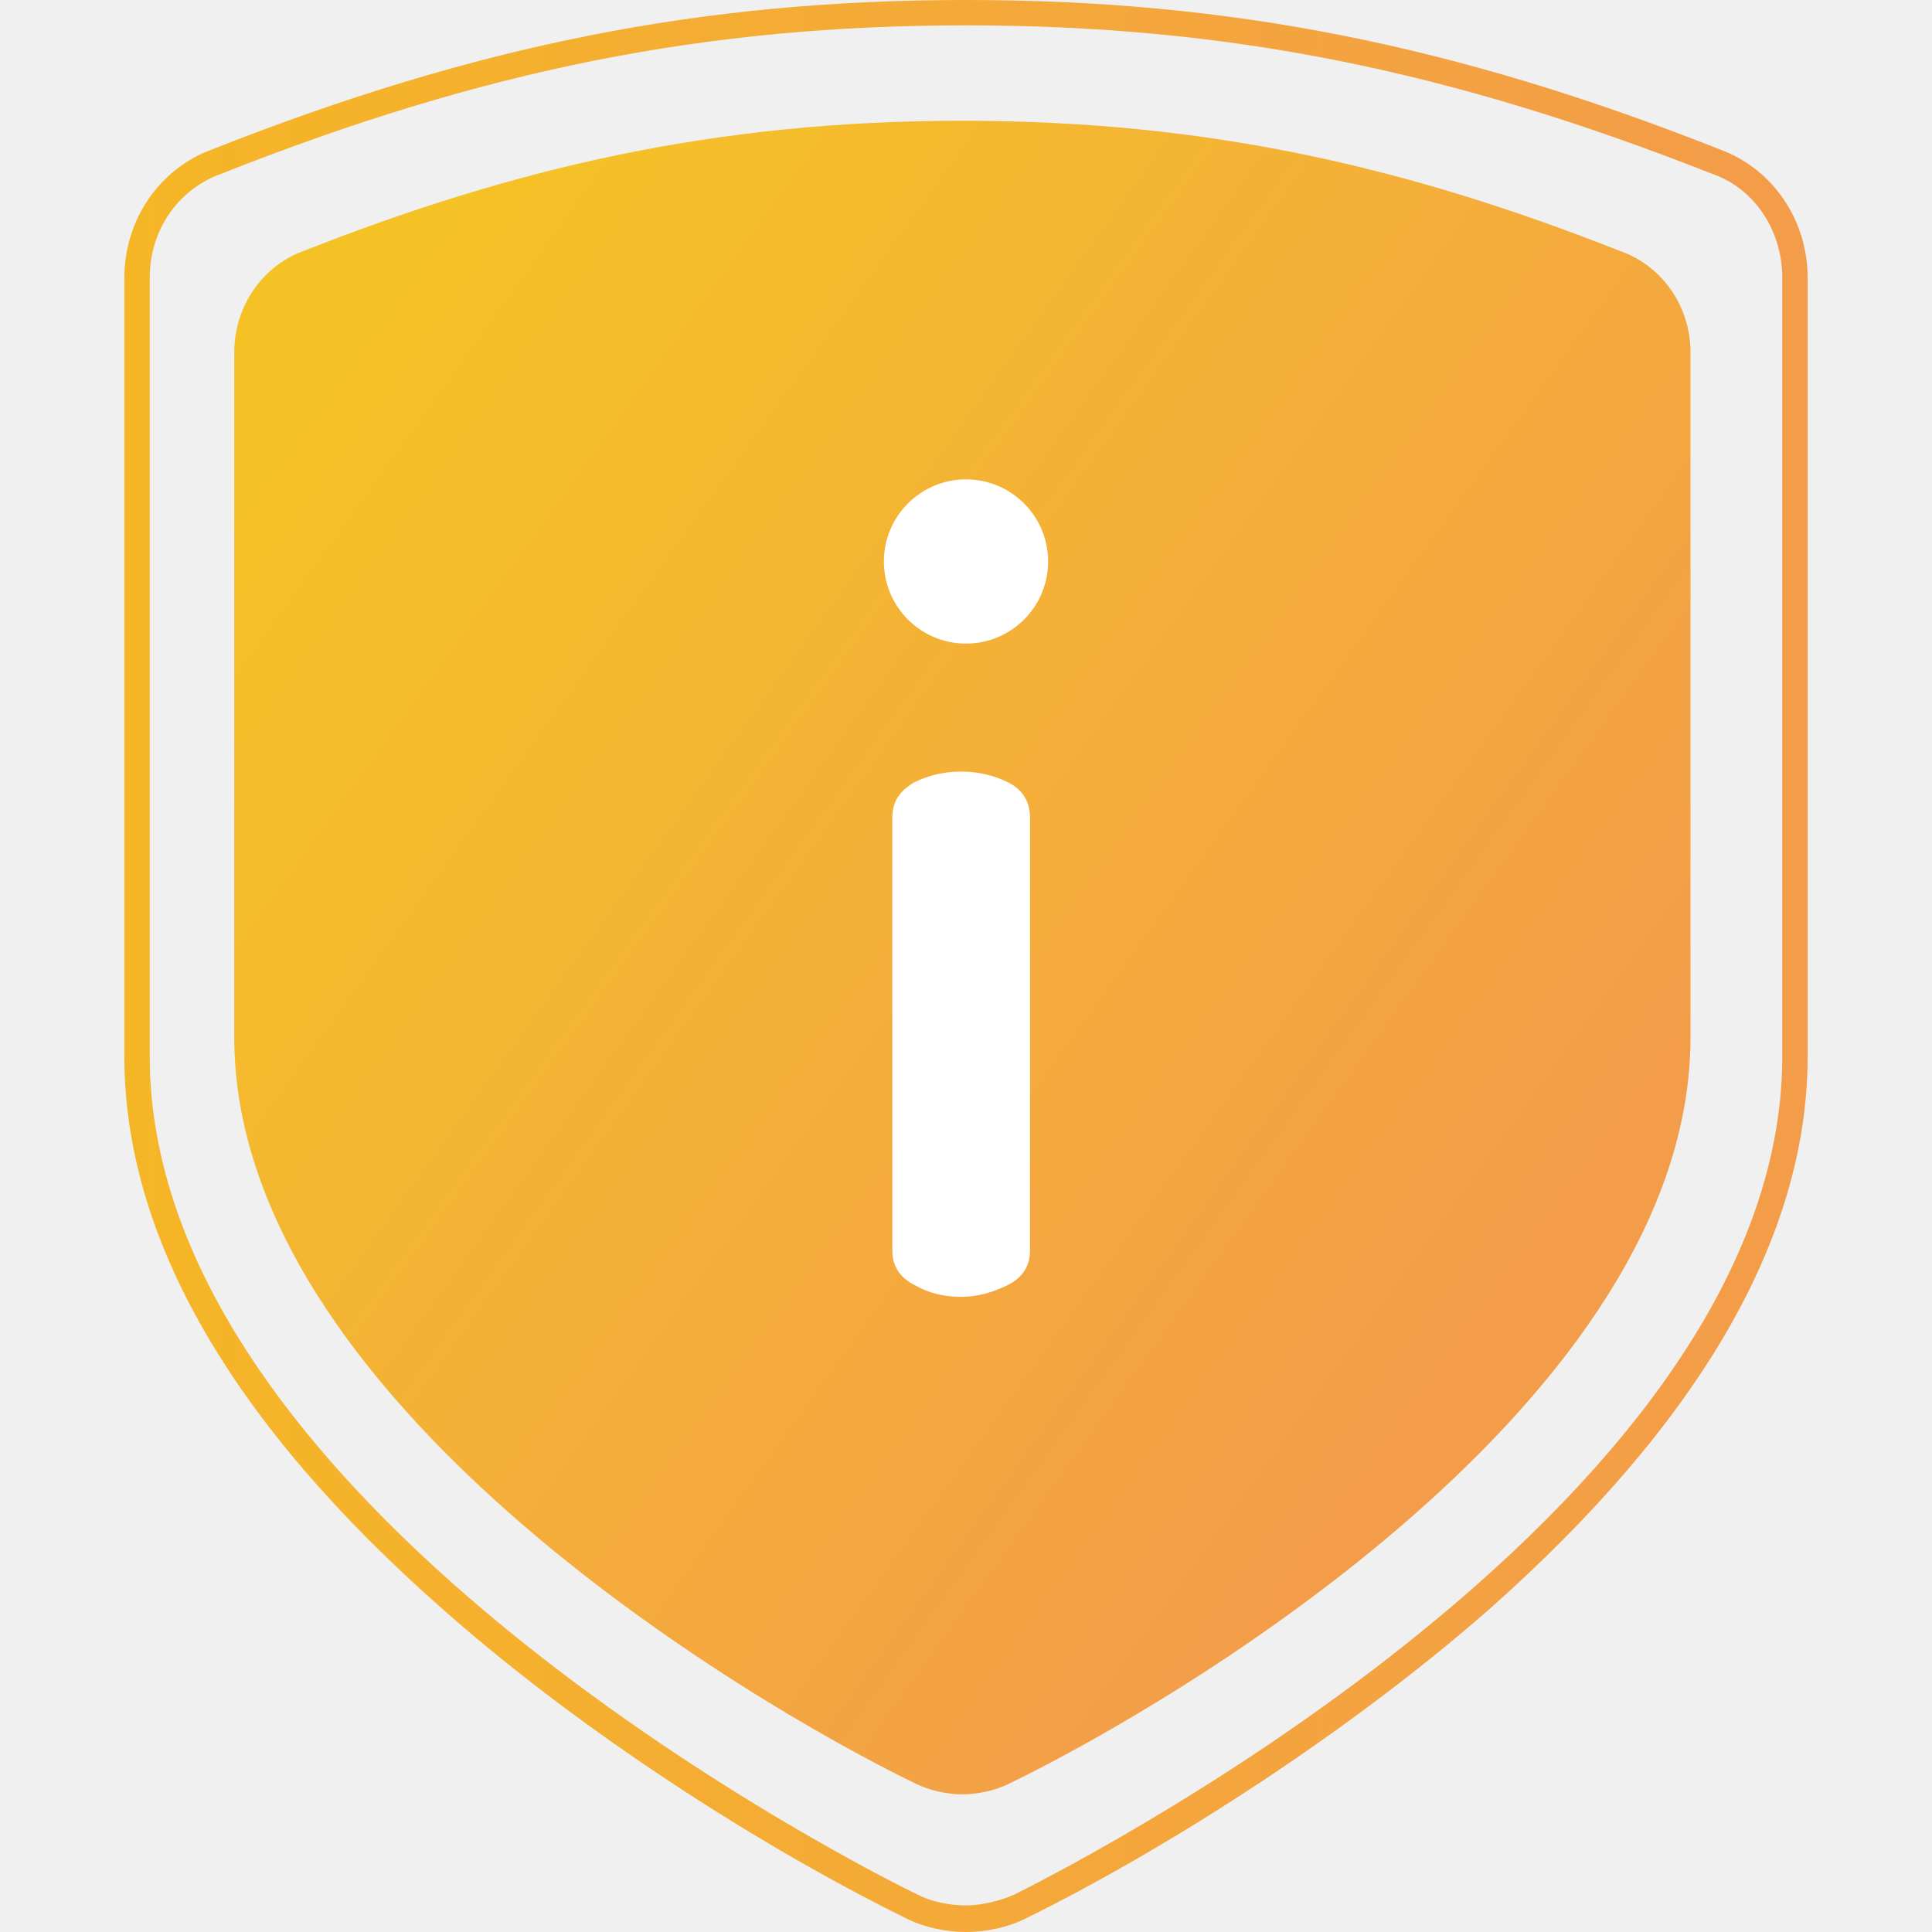
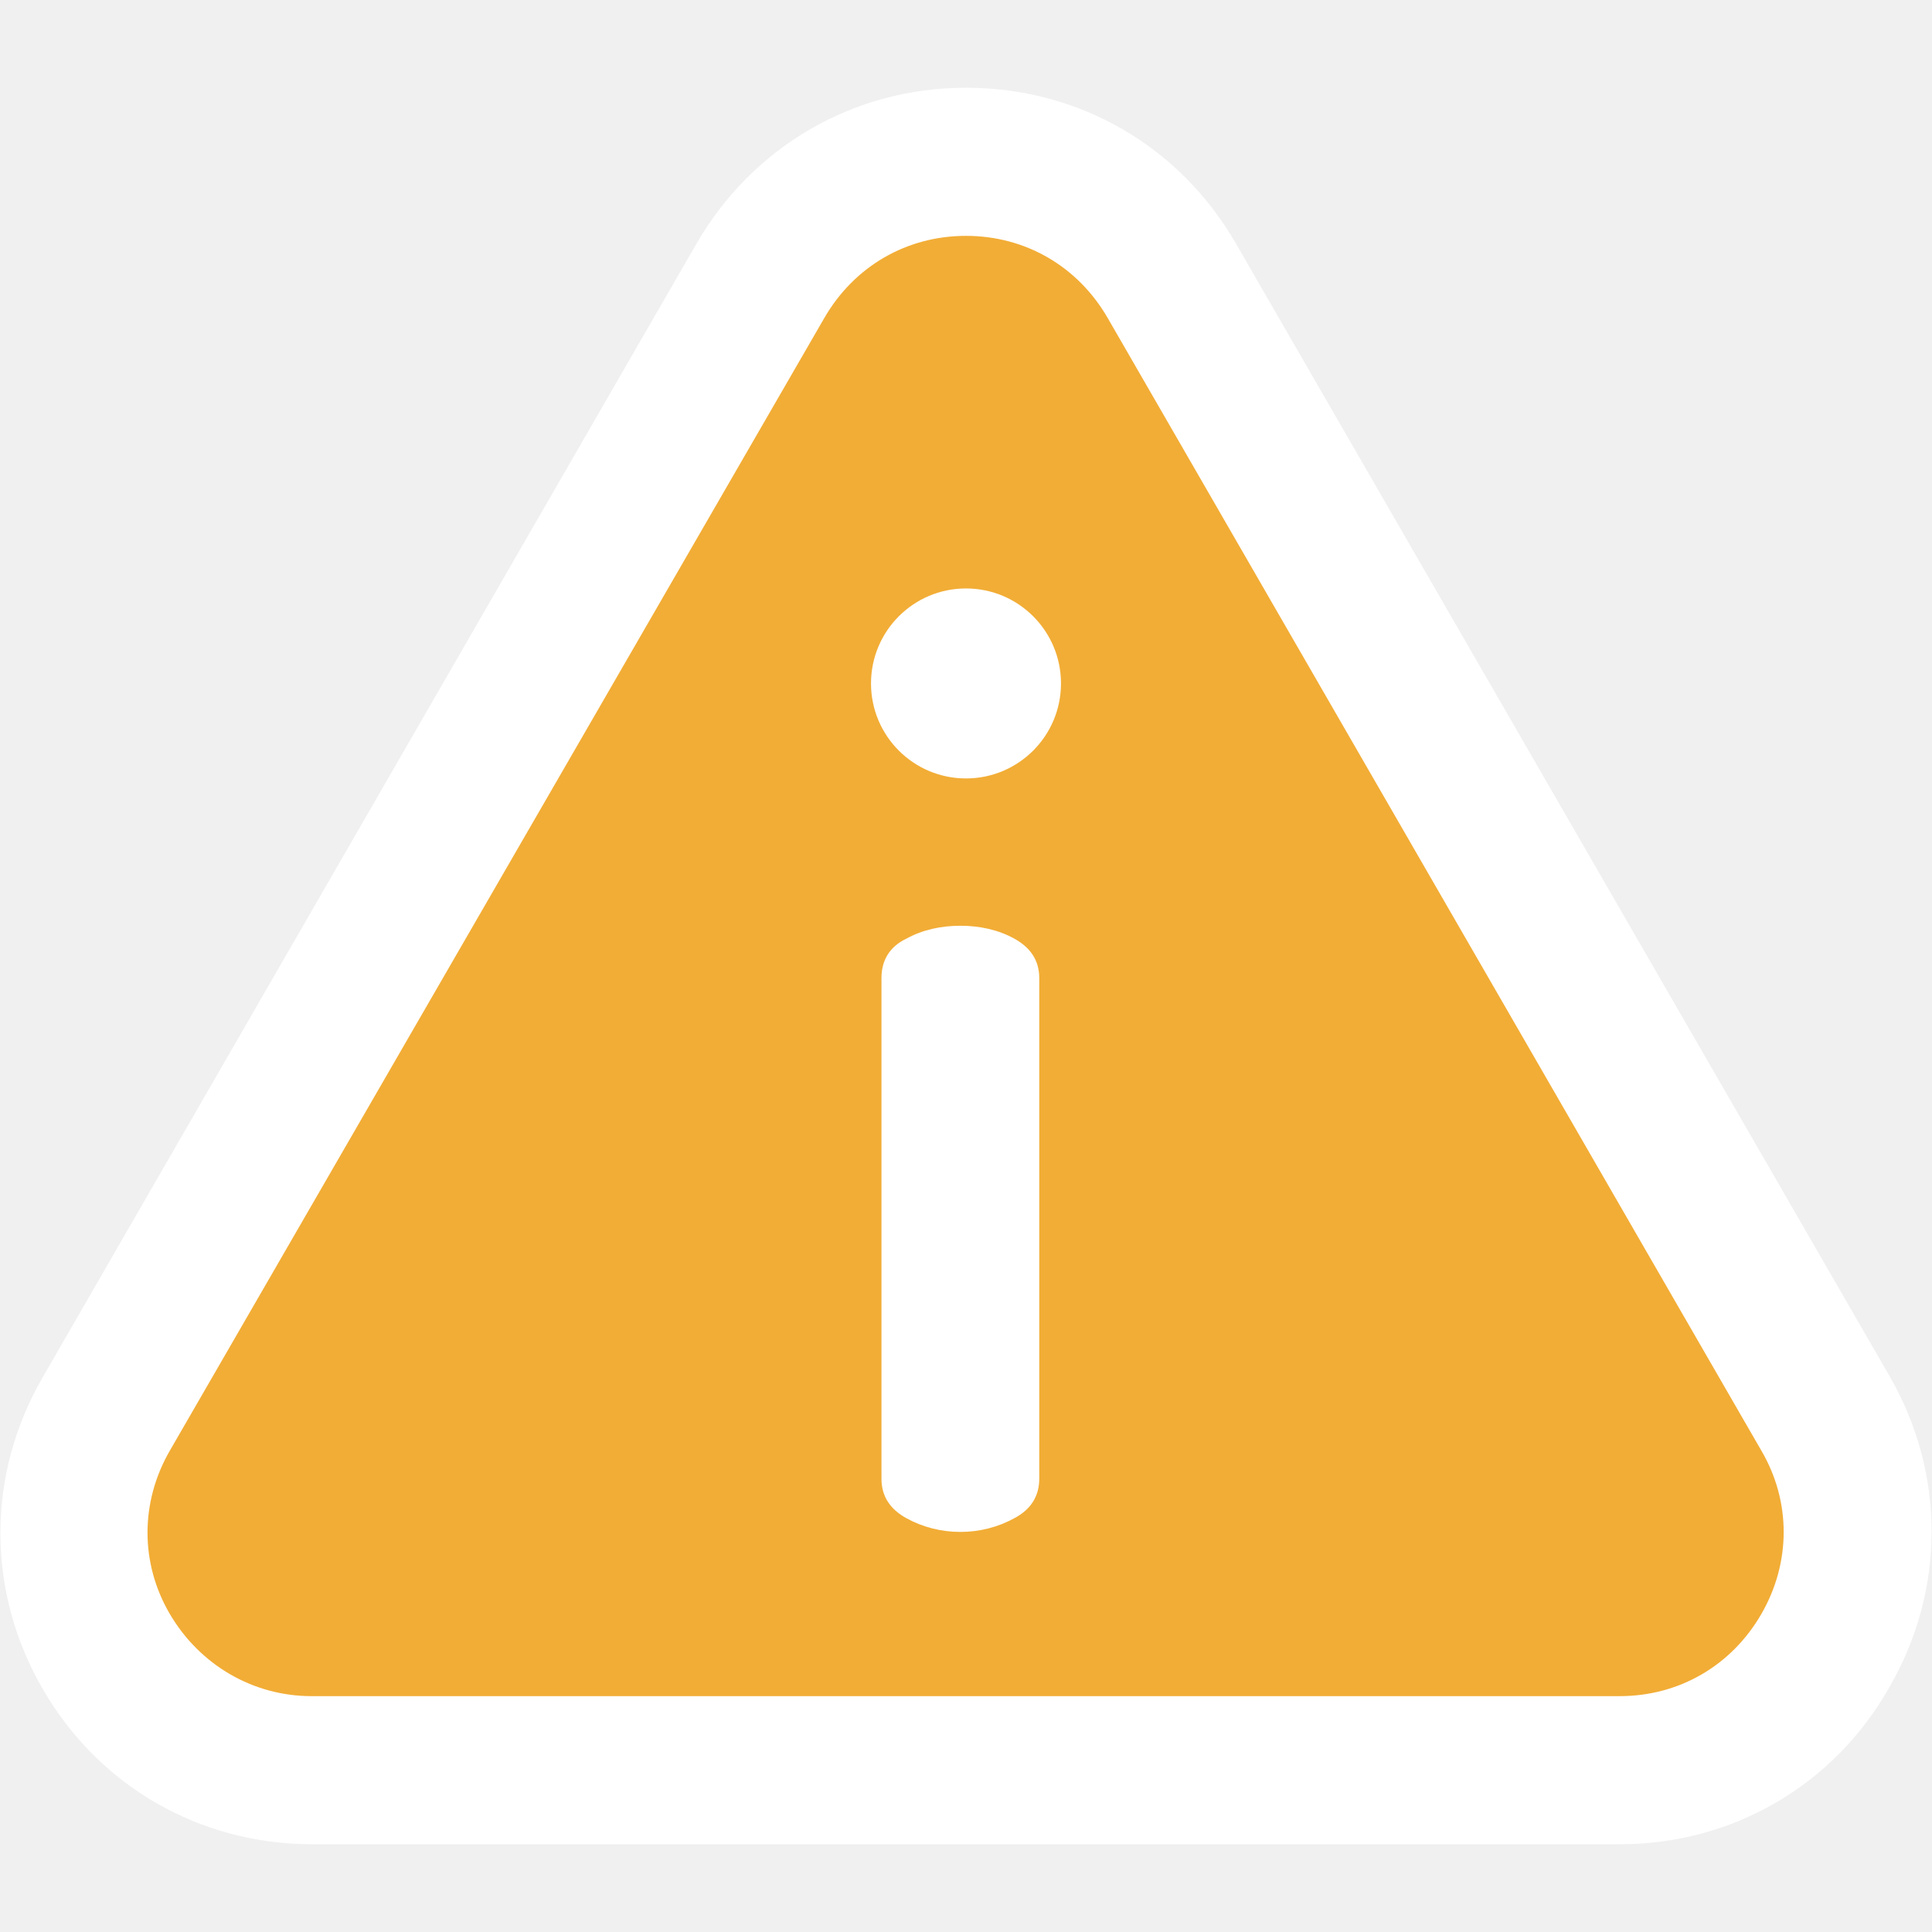
- <svg xmlns="http://www.w3.org/2000/svg" version="1.1" id="图层_1" x="0px" y="0px" width="16px" height="16px" viewBox="0 0 16 16" style="enable-background:new 0 0 16 16;" xml:space="preserve">
+ <svg xmlns="http://www.w3.org/2000/svg" version="1.1" id="图层_1" x="0px" y="0px" width="24px" height="24px" viewBox="0 0 24 24" style="enable-background:new 0 0 24 24;" xml:space="preserve">
  <style type="text/css">
- 	.st0{fill:url(#SVGID_1_);}
+ 	.st0{fill:#F2AD36;}
	.st1{fill:#FFFFFF;}
- 	.st2{fill:url(#SVGID_00000029752778420182600250000016049836749312559291_);}
</style>
  <g>
-     <linearGradient id="SVGID_1_" gradientUnits="userSpaceOnUse" x1="2.783" y1="2.971" x2="13.137" y2="10.445">
-       <stop offset="0" style="stop-color:#F5C226" />
-       <stop offset="1" style="stop-color:#F39C4A" />
-     </linearGradient>
-     <path class="st0" d="M13.42,2.08C11.67,1.39,10.02,1,7.97,1C5.92,1,4.26,1.39,2.51,2.08C2.18,2.2,1.94,2.53,1.94,2.92v5.67   c0,2.98,4.22,5.49,5.64,6.18c0.12,0.06,0.27,0.09,0.39,0.09c0.12,0,0.27-0.03,0.39-0.09C9.78,14.08,14,11.58,14,8.59V2.92   C14,2.53,13.76,2.2,13.42,2.08z" />
    <g>
-       <path class="st1" d="M8.53,10.36c0,0.12-0.06,0.22-0.18,0.28c-0.12,0.06-0.25,0.1-0.39,0.1c-0.14,0-0.27-0.03-0.39-0.1    c-0.12-0.06-0.18-0.16-0.18-0.28V6.77c0-0.13,0.06-0.22,0.18-0.29c0.12-0.06,0.25-0.09,0.39-0.09c0.14,0,0.27,0.03,0.39,0.09    c0.12,0.06,0.18,0.16,0.18,0.29V10.36z" />
-       <circle class="st1" cx="8" cy="4.65" r="0.68" />
+       <path class="st0" d="M9.44,3.49L1.32,17.56c-1.14,1.97,0.28,4.43,2.56,4.43h16.25c2.27,0,3.69-2.46,2.56-4.43L14.56,3.49    C13.42,1.52,10.58,1.52,9.44,3.49z" />
+       <path class="st1" d="M20.12,22.91H3.88c-1.4,0-2.65-0.72-3.35-1.93c-0.7-1.21-0.7-2.66,0-3.87L8.65,3.03    C9.35,1.82,10.6,1.09,12,1.09s2.65,0.72,3.35,1.93l8.12,14.07c0.7,1.21,0.7,2.66,0,3.87C22.78,22.18,21.52,22.91,20.12,22.91z     M10.24,3.95L2.11,18.02c-0.37,0.64-0.37,1.4,0,2.03s1.03,1.02,1.76,1.02h16.25c0.74,0,1.39-0.38,1.76-1.02s0.37-1.4,0-2.03    L13.76,3.95C13.39,3.31,12.74,2.93,12,2.93S10.61,3.31,10.24,3.95z" />
    </g>
-     <linearGradient id="SVGID_00000182526023341507098800000006616485592486598809_" gradientUnits="userSpaceOnUse" x1="1.03" y1="8" x2="14.97" y2="8">
-       <stop offset="0" style="stop-color:#F5B626" />
-       <stop offset="1" style="stop-color:#F39C4A" />
-     </linearGradient>
-     <path style="fill:url(#SVGID_00000182526023341507098800000006616485592486598809_);" d="M8,16c-0.17,0-0.35-0.04-0.49-0.11   c-1.02-0.5-2.56-1.43-3.84-2.56c-1.75-1.54-2.64-3.08-2.64-4.58V2.3c0-0.48,0.29-0.9,0.72-1.06C3.95,0.37,5.82,0,8,0   c2.18,0,4.05,0.37,6.25,1.24c0.43,0.16,0.72,0.58,0.72,1.06v6.45c0,1.49-0.89,3.03-2.64,4.58c-1.28,1.12-2.82,2.06-3.84,2.56   C8.35,15.96,8.17,16,8,16z M8,0.21c-2.16,0-4,0.37-6.17,1.23C1.47,1.57,1.24,1.91,1.24,2.3v6.45c0,3.79,6.1,6.82,6.36,6.94   c0.11,0.06,0.27,0.09,0.4,0.09c0.13,0,0.29-0.04,0.4-0.09c0.26-0.13,6.36-3.16,6.36-6.94V2.3c0-0.39-0.23-0.74-0.58-0.86l0,0   C12,0.58,10.16,0.21,8,0.21z" />
+     <g>
+       <path class="st1" d="M12.91,18.37c0,0.21-0.1,0.38-0.31,0.49c-0.2,0.11-0.43,0.17-0.67,0.17s-0.47-0.06-0.67-0.17    s-0.31-0.27-0.31-0.49v-6.22c0-0.22,0.1-0.39,0.31-0.49c0.2-0.11,0.43-0.16,0.67-0.16s0.47,0.05,0.67,0.16s0.31,0.27,0.31,0.49    V18.37z" />
+       <circle class="st1" cx="12" cy="8.49" r="1.18" />
+     </g>
  </g>
</svg>
